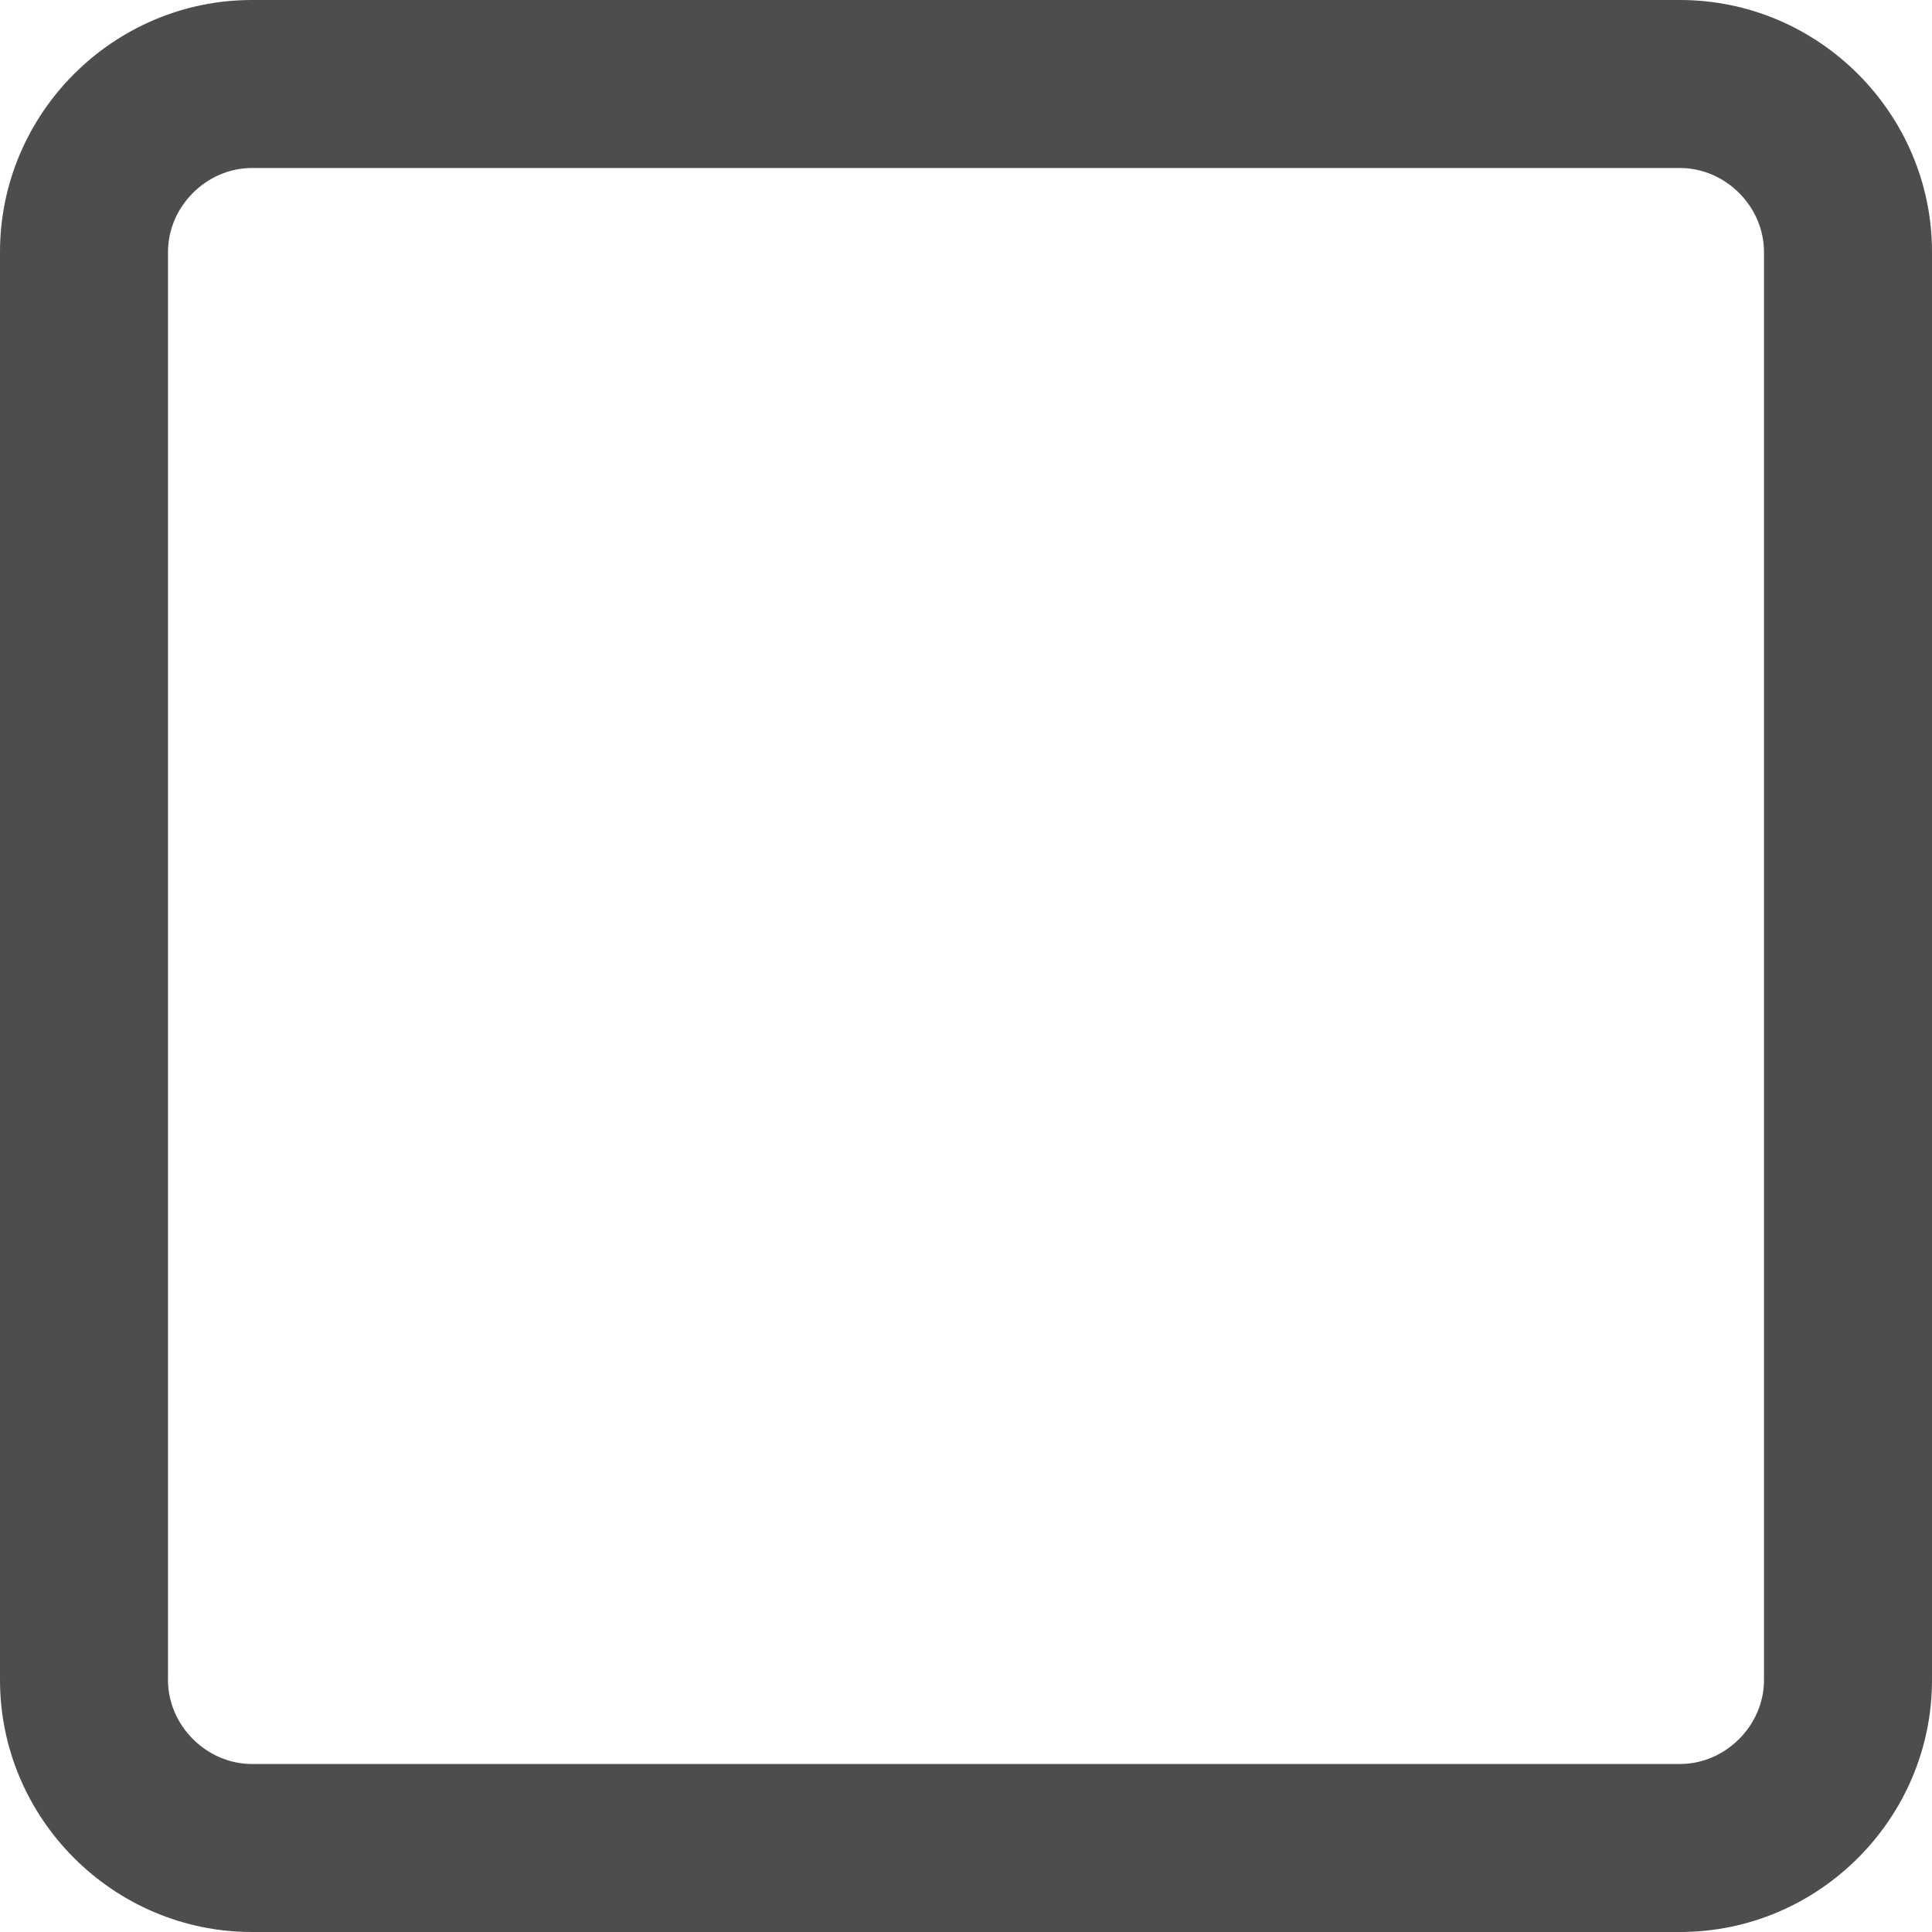
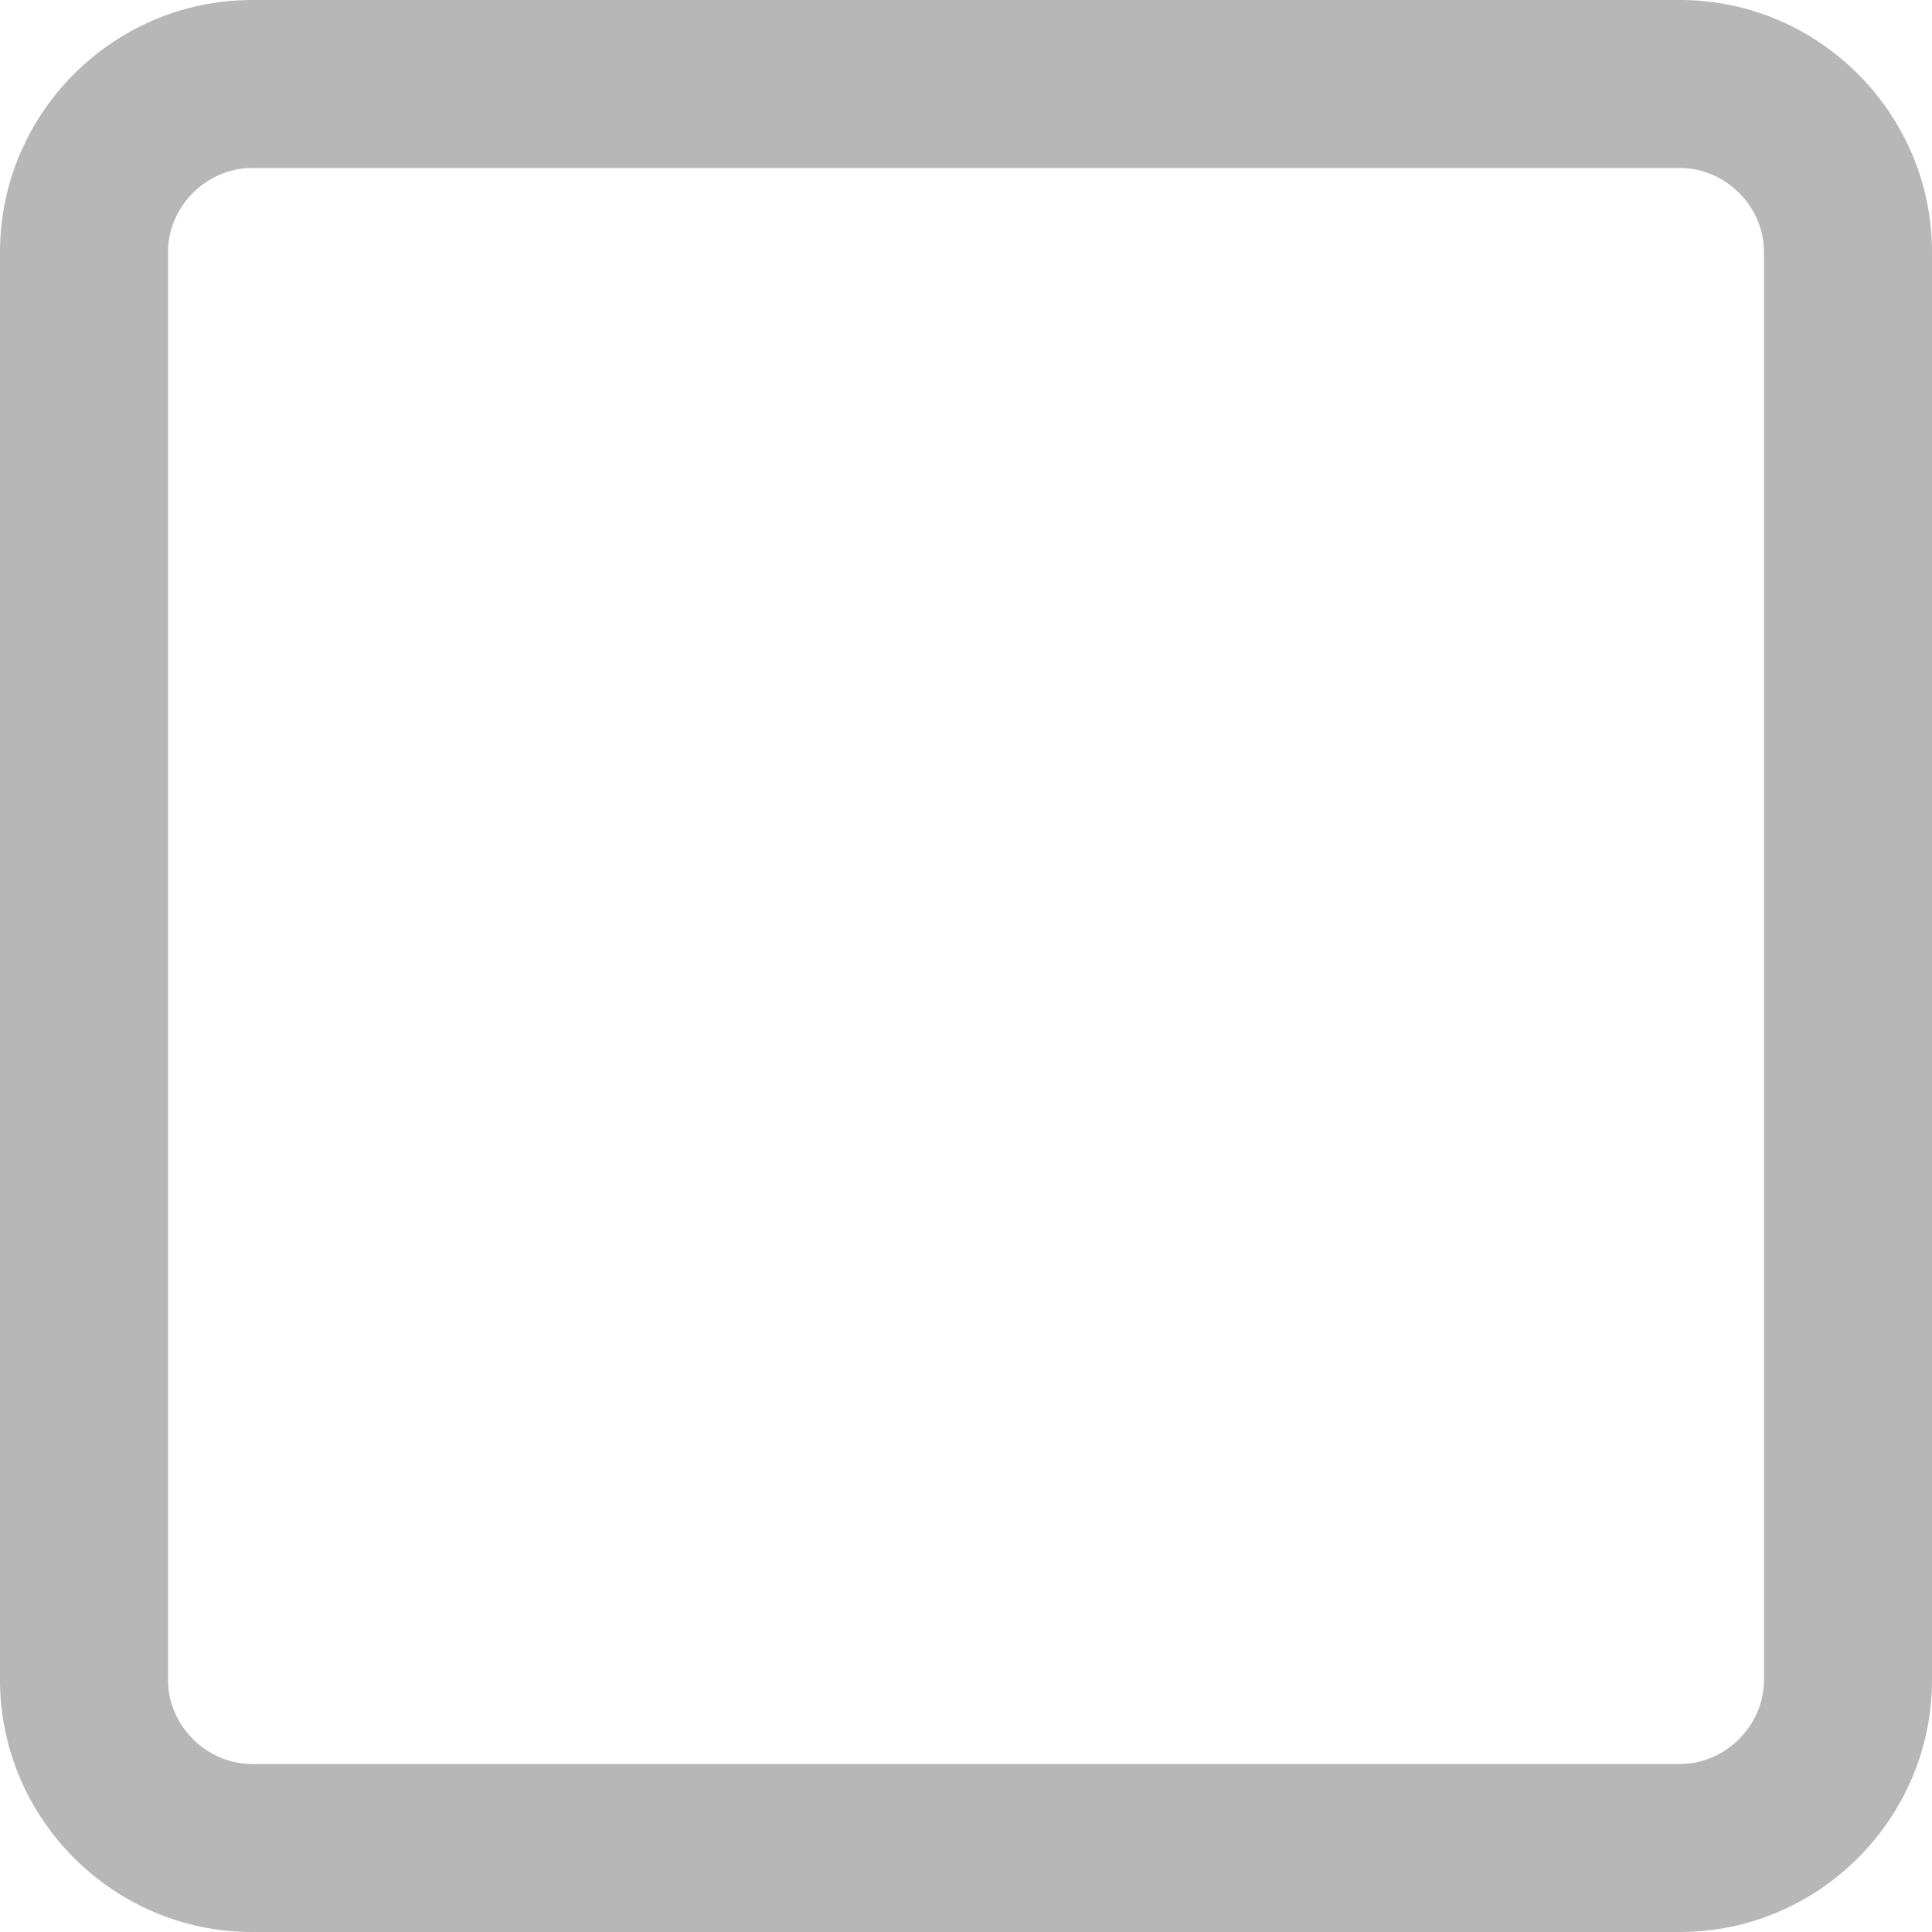
<svg xmlns="http://www.w3.org/2000/svg" width="23" height="23" viewBox="0 0 23 23">
-   <path fill="#4D4D4D" d="M20 2c.542 0 1 .458 1 1v17c0 .542-.458 1-1 1H3c-.542 0-1-.458-1-1V3c0-.542.458-1 1-1h17m0-2H3C1.35 0 0 1.35 0 3v17c0 1.65 1.35 3 3 3h17c1.65 0 3-1.35 3-3V3c0-1.65-1.35-3-3-3z" />
+   <path fill="rgba(77, 77, 77, 0.4)" d="M20 2c.542 0 1 .458 1 1v17c0 .542-.458 1-1 1H3c-.542 0-1-.458-1-1V3c0-.542.458-1 1-1h17m0-2H3C1.35 0 0 1.35 0 3v17c0 1.65 1.35 3 3 3h17c1.65 0 3-1.35 3-3V3c0-1.65-1.35-3-3-3z" />
</svg>
